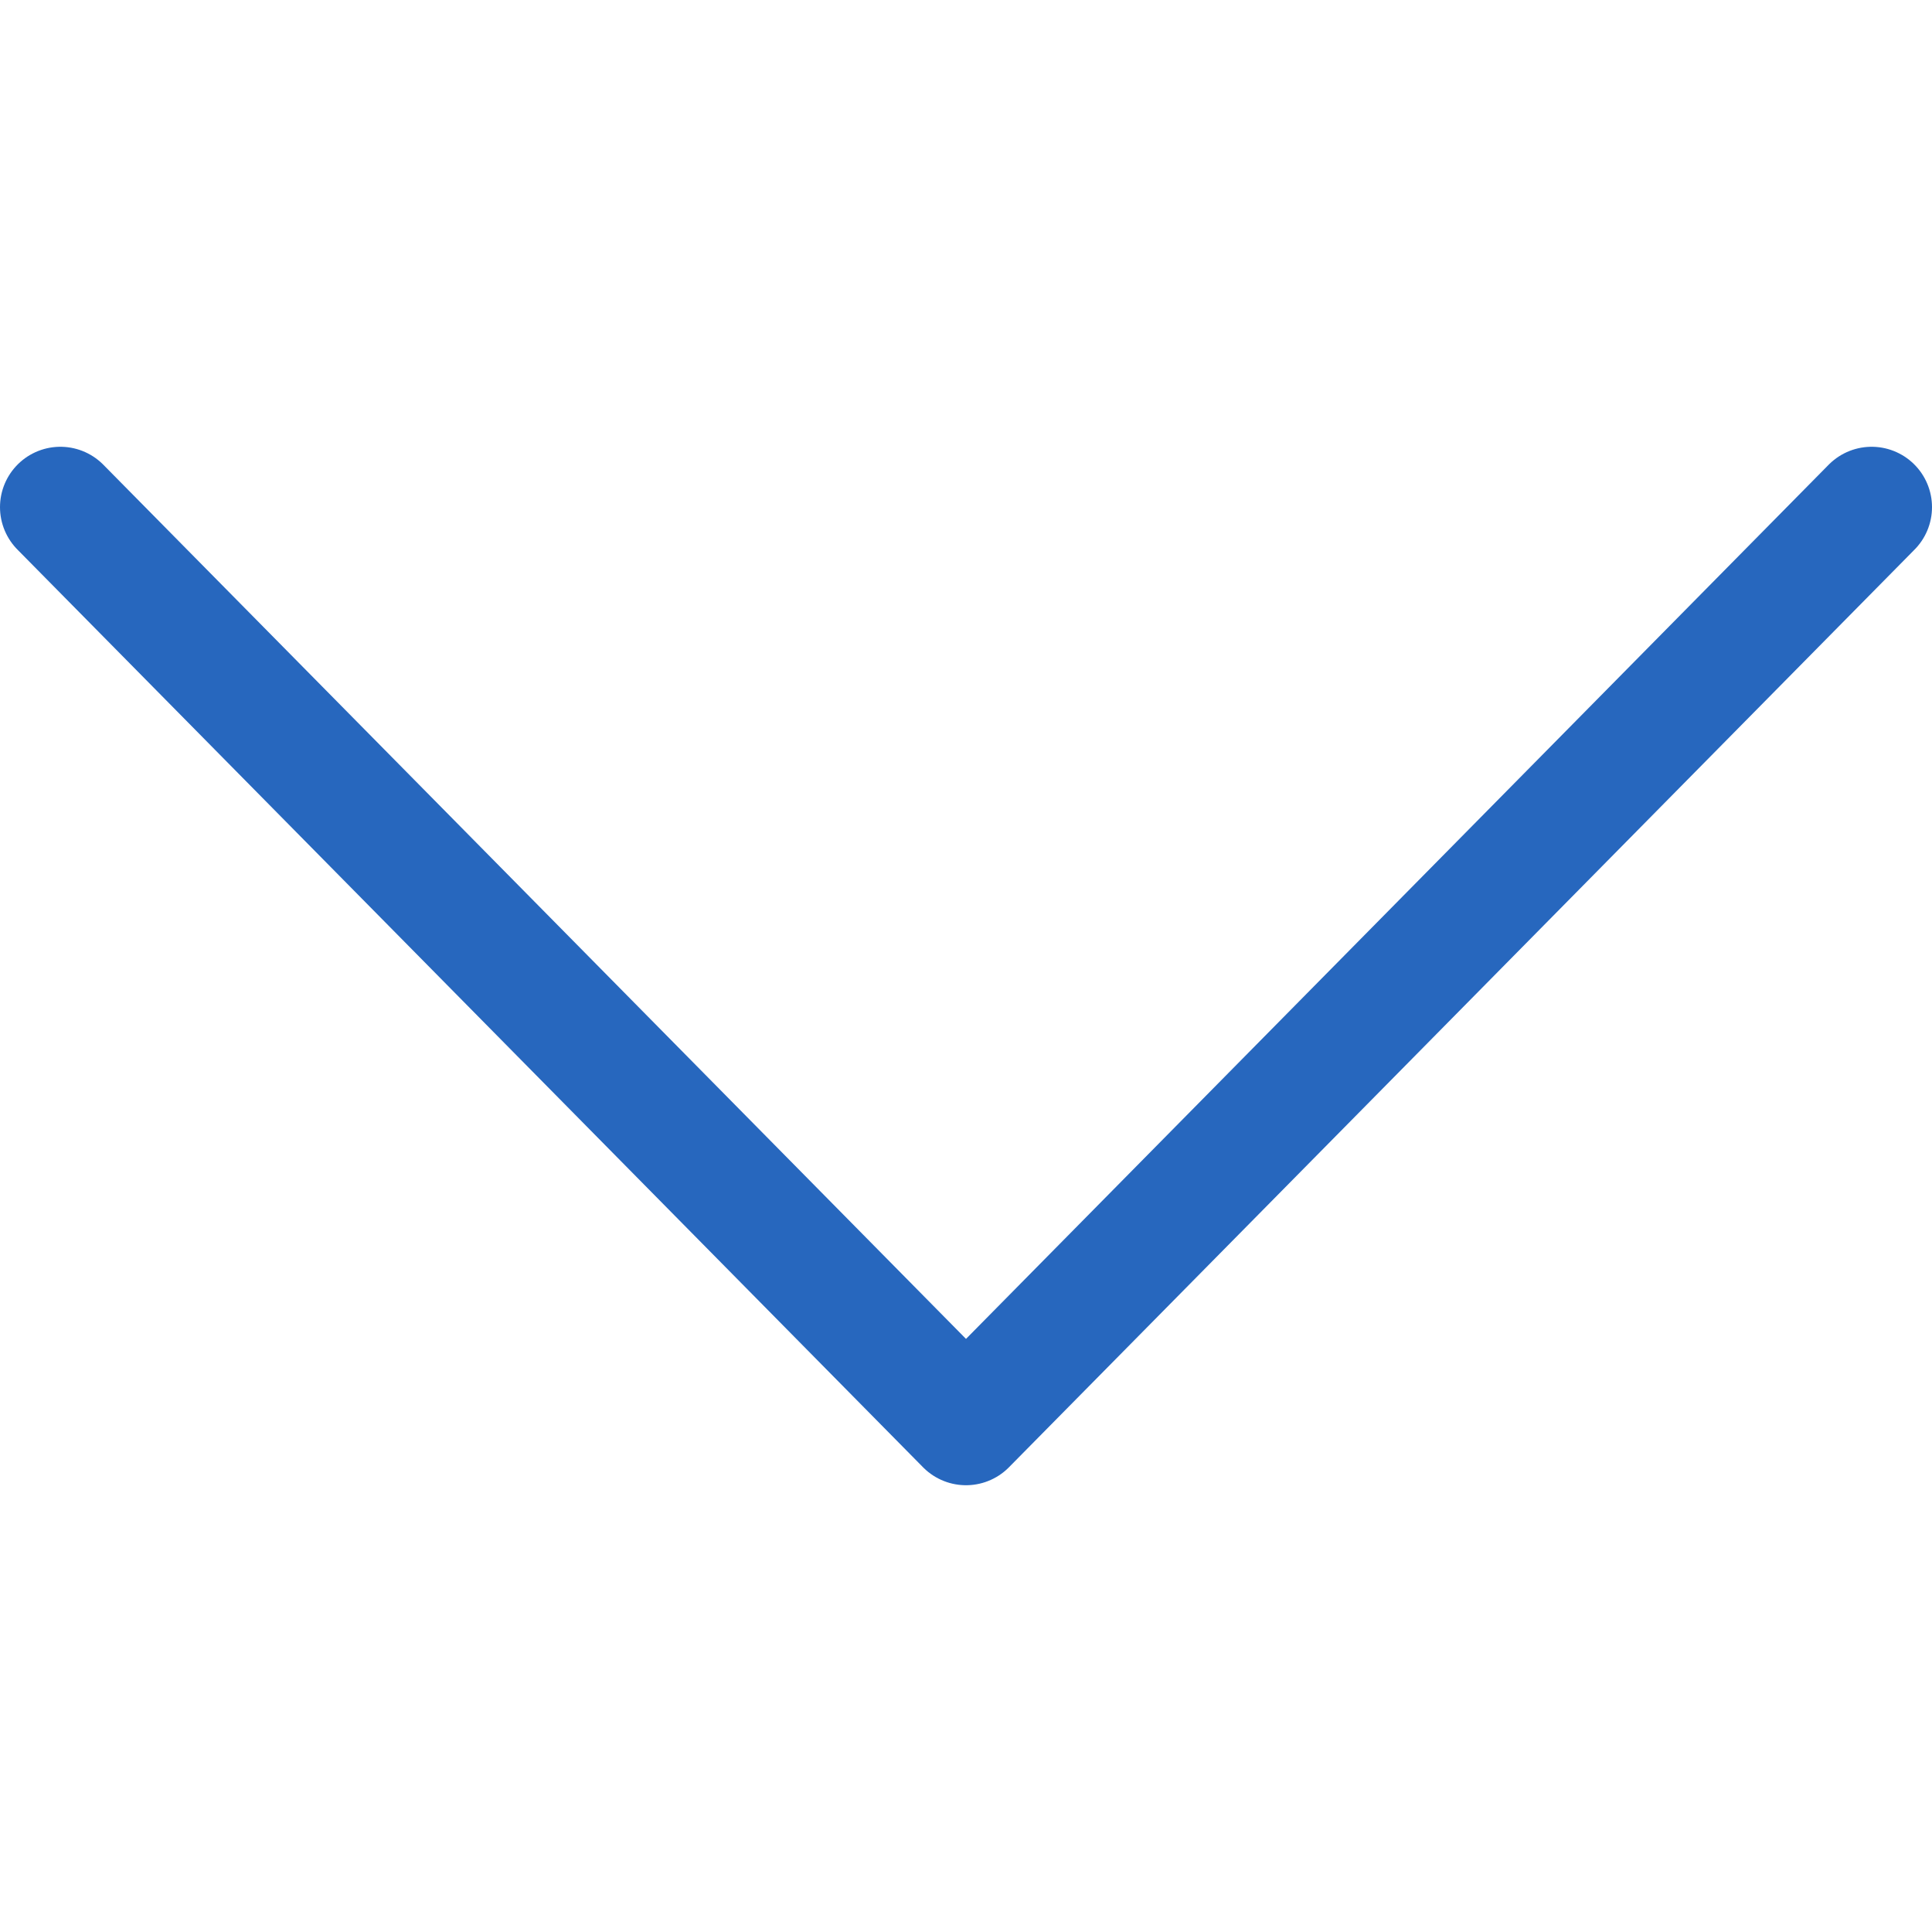
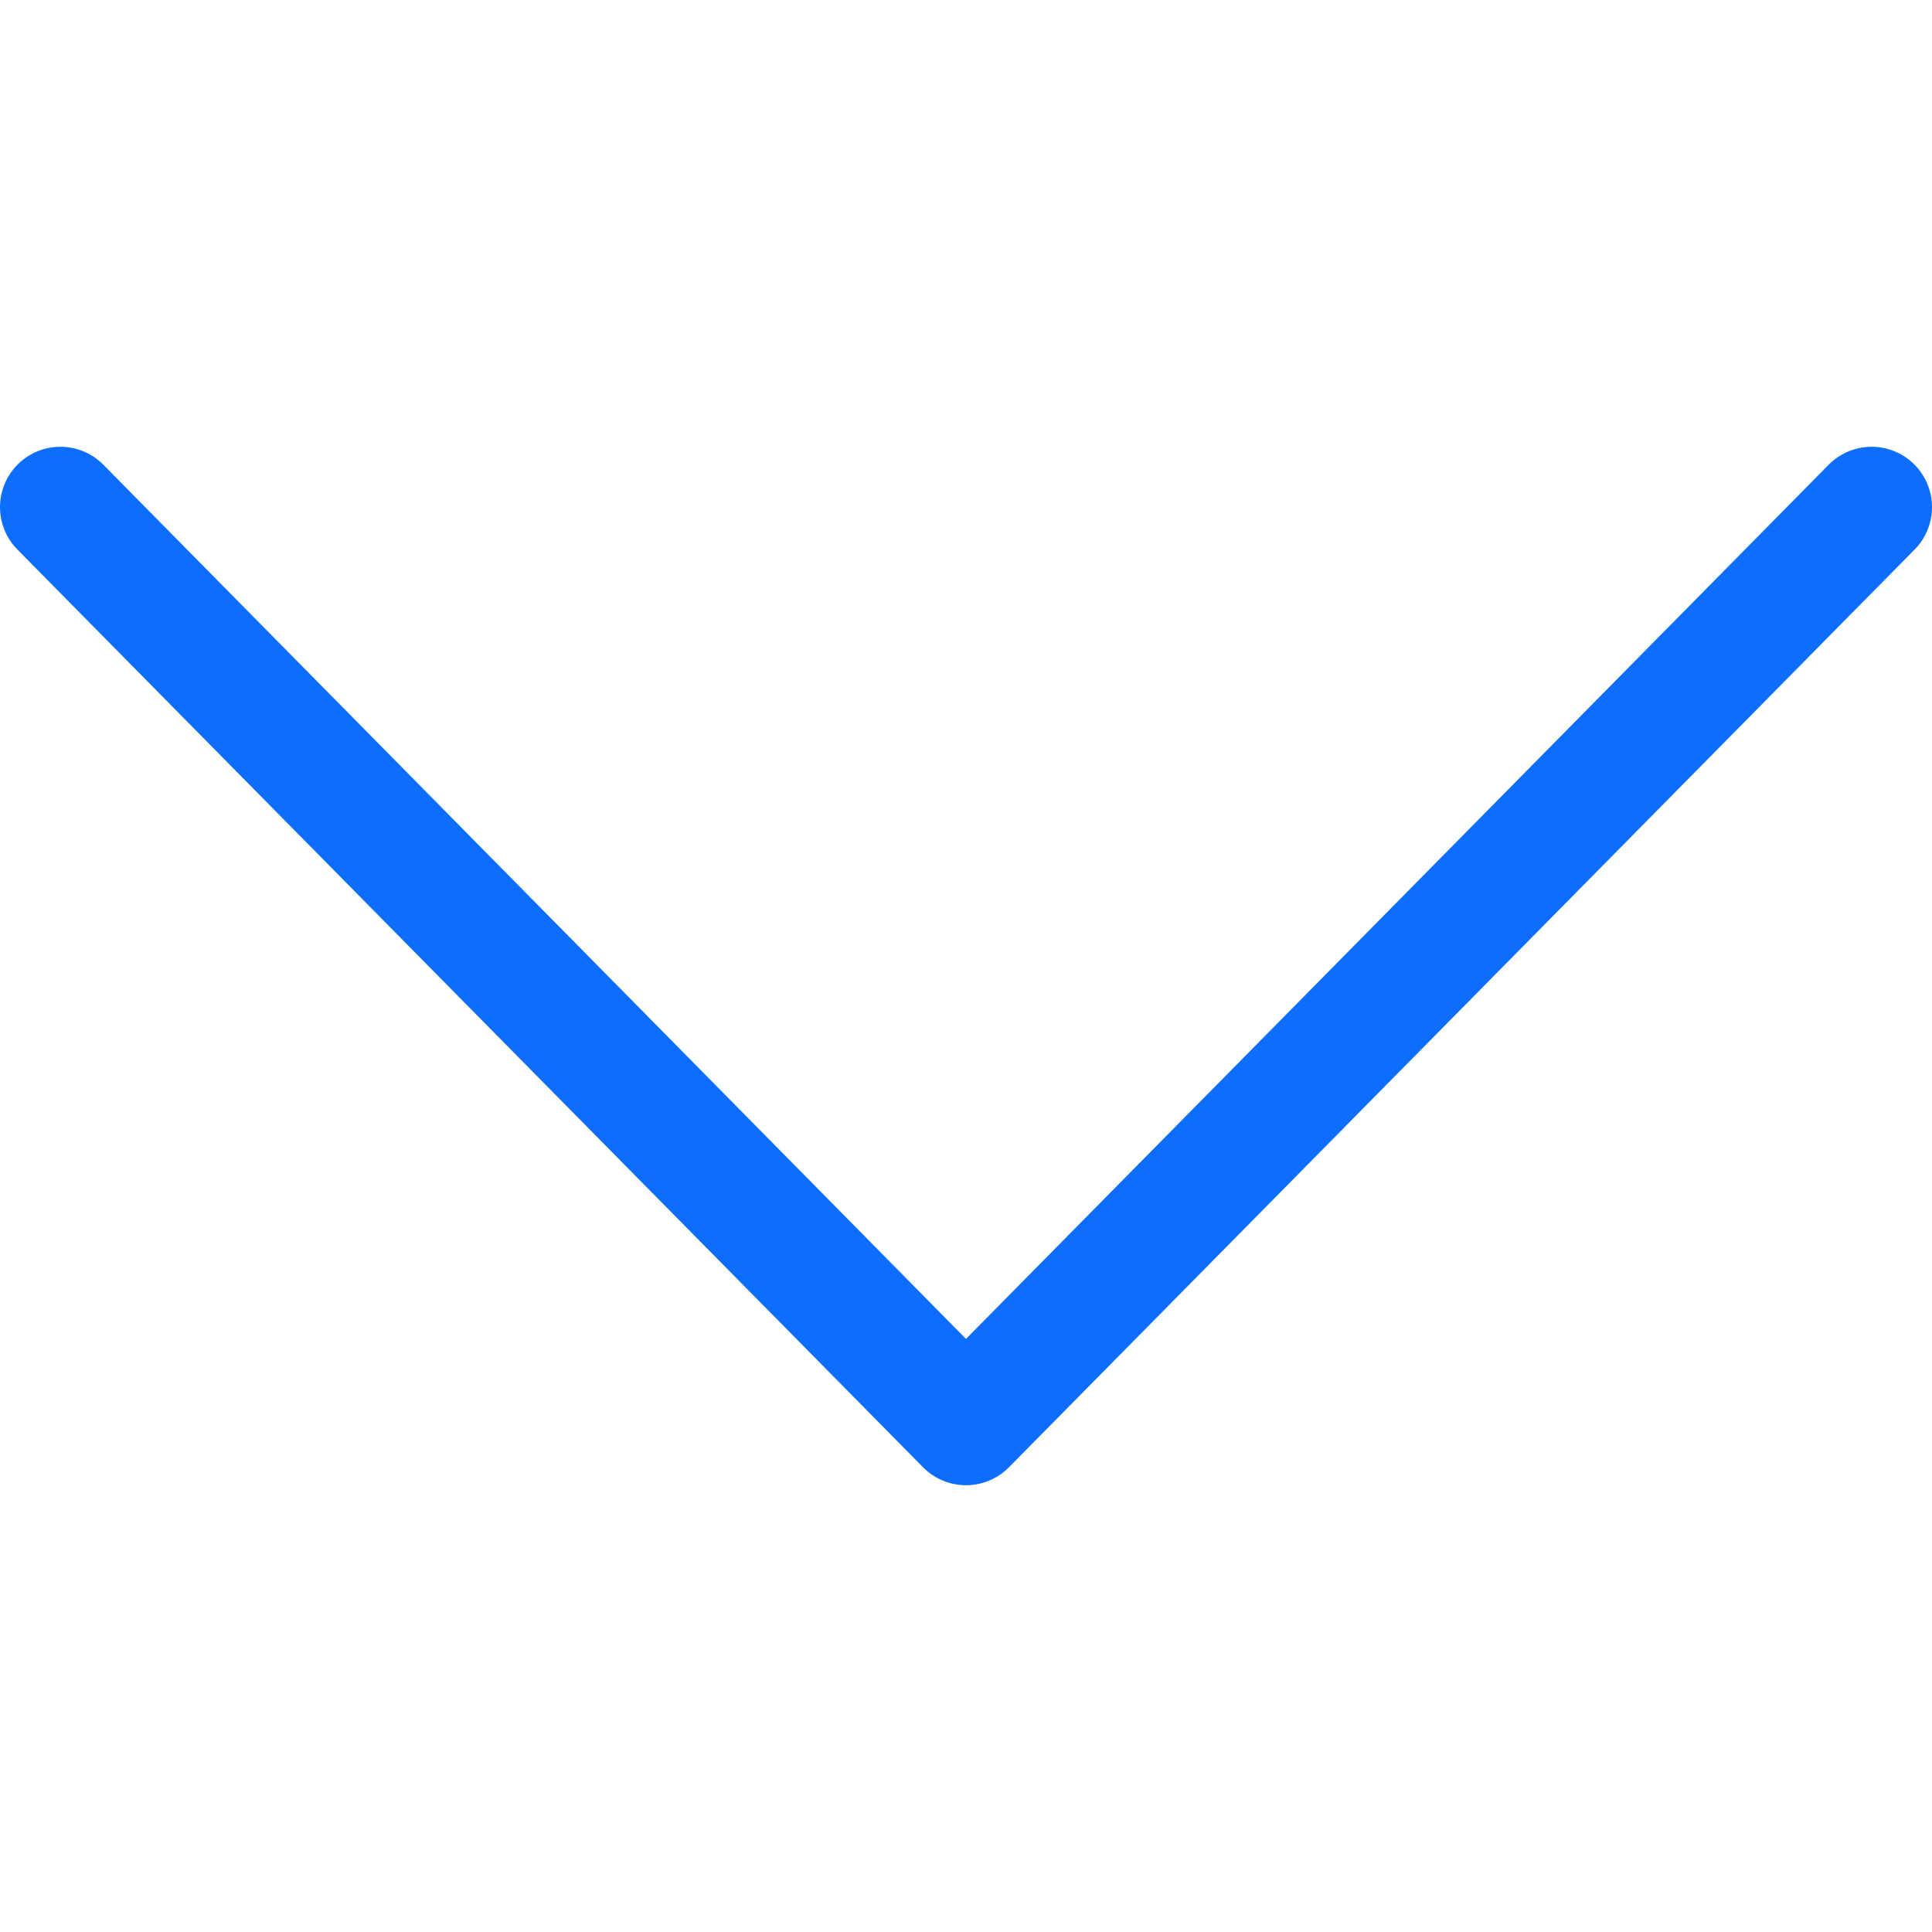
<svg xmlns="http://www.w3.org/2000/svg" width="16" height="16">
-   <style type="text/css">.st0{fill:none;}
- 	.st1{fill:none;stroke:#2767BE;stroke-linecap:round;stroke-linejoin:round;}</style>
+   <style type="text/css">
+         .st0 {
+             fill: none;
+         }
+ 
+         .st1 {
+             fill: none;
+             stroke: #0d6efd;
+             stroke-linecap: round;
+             stroke-linejoin: round;
+         }
+     </style>
  <g>
    <rect fill="none" id="canvas_background" height="602" width="802" y="-1" x="-1" />
  </g>
  <g>
    <rect id="svg_1" height="16" width="16" class="st0" y="0" />
    <polyline id="svg_2" points="0.5,4.2 8,11.8 15.5,4.2 " class="st1" />
  </g>
</svg>
